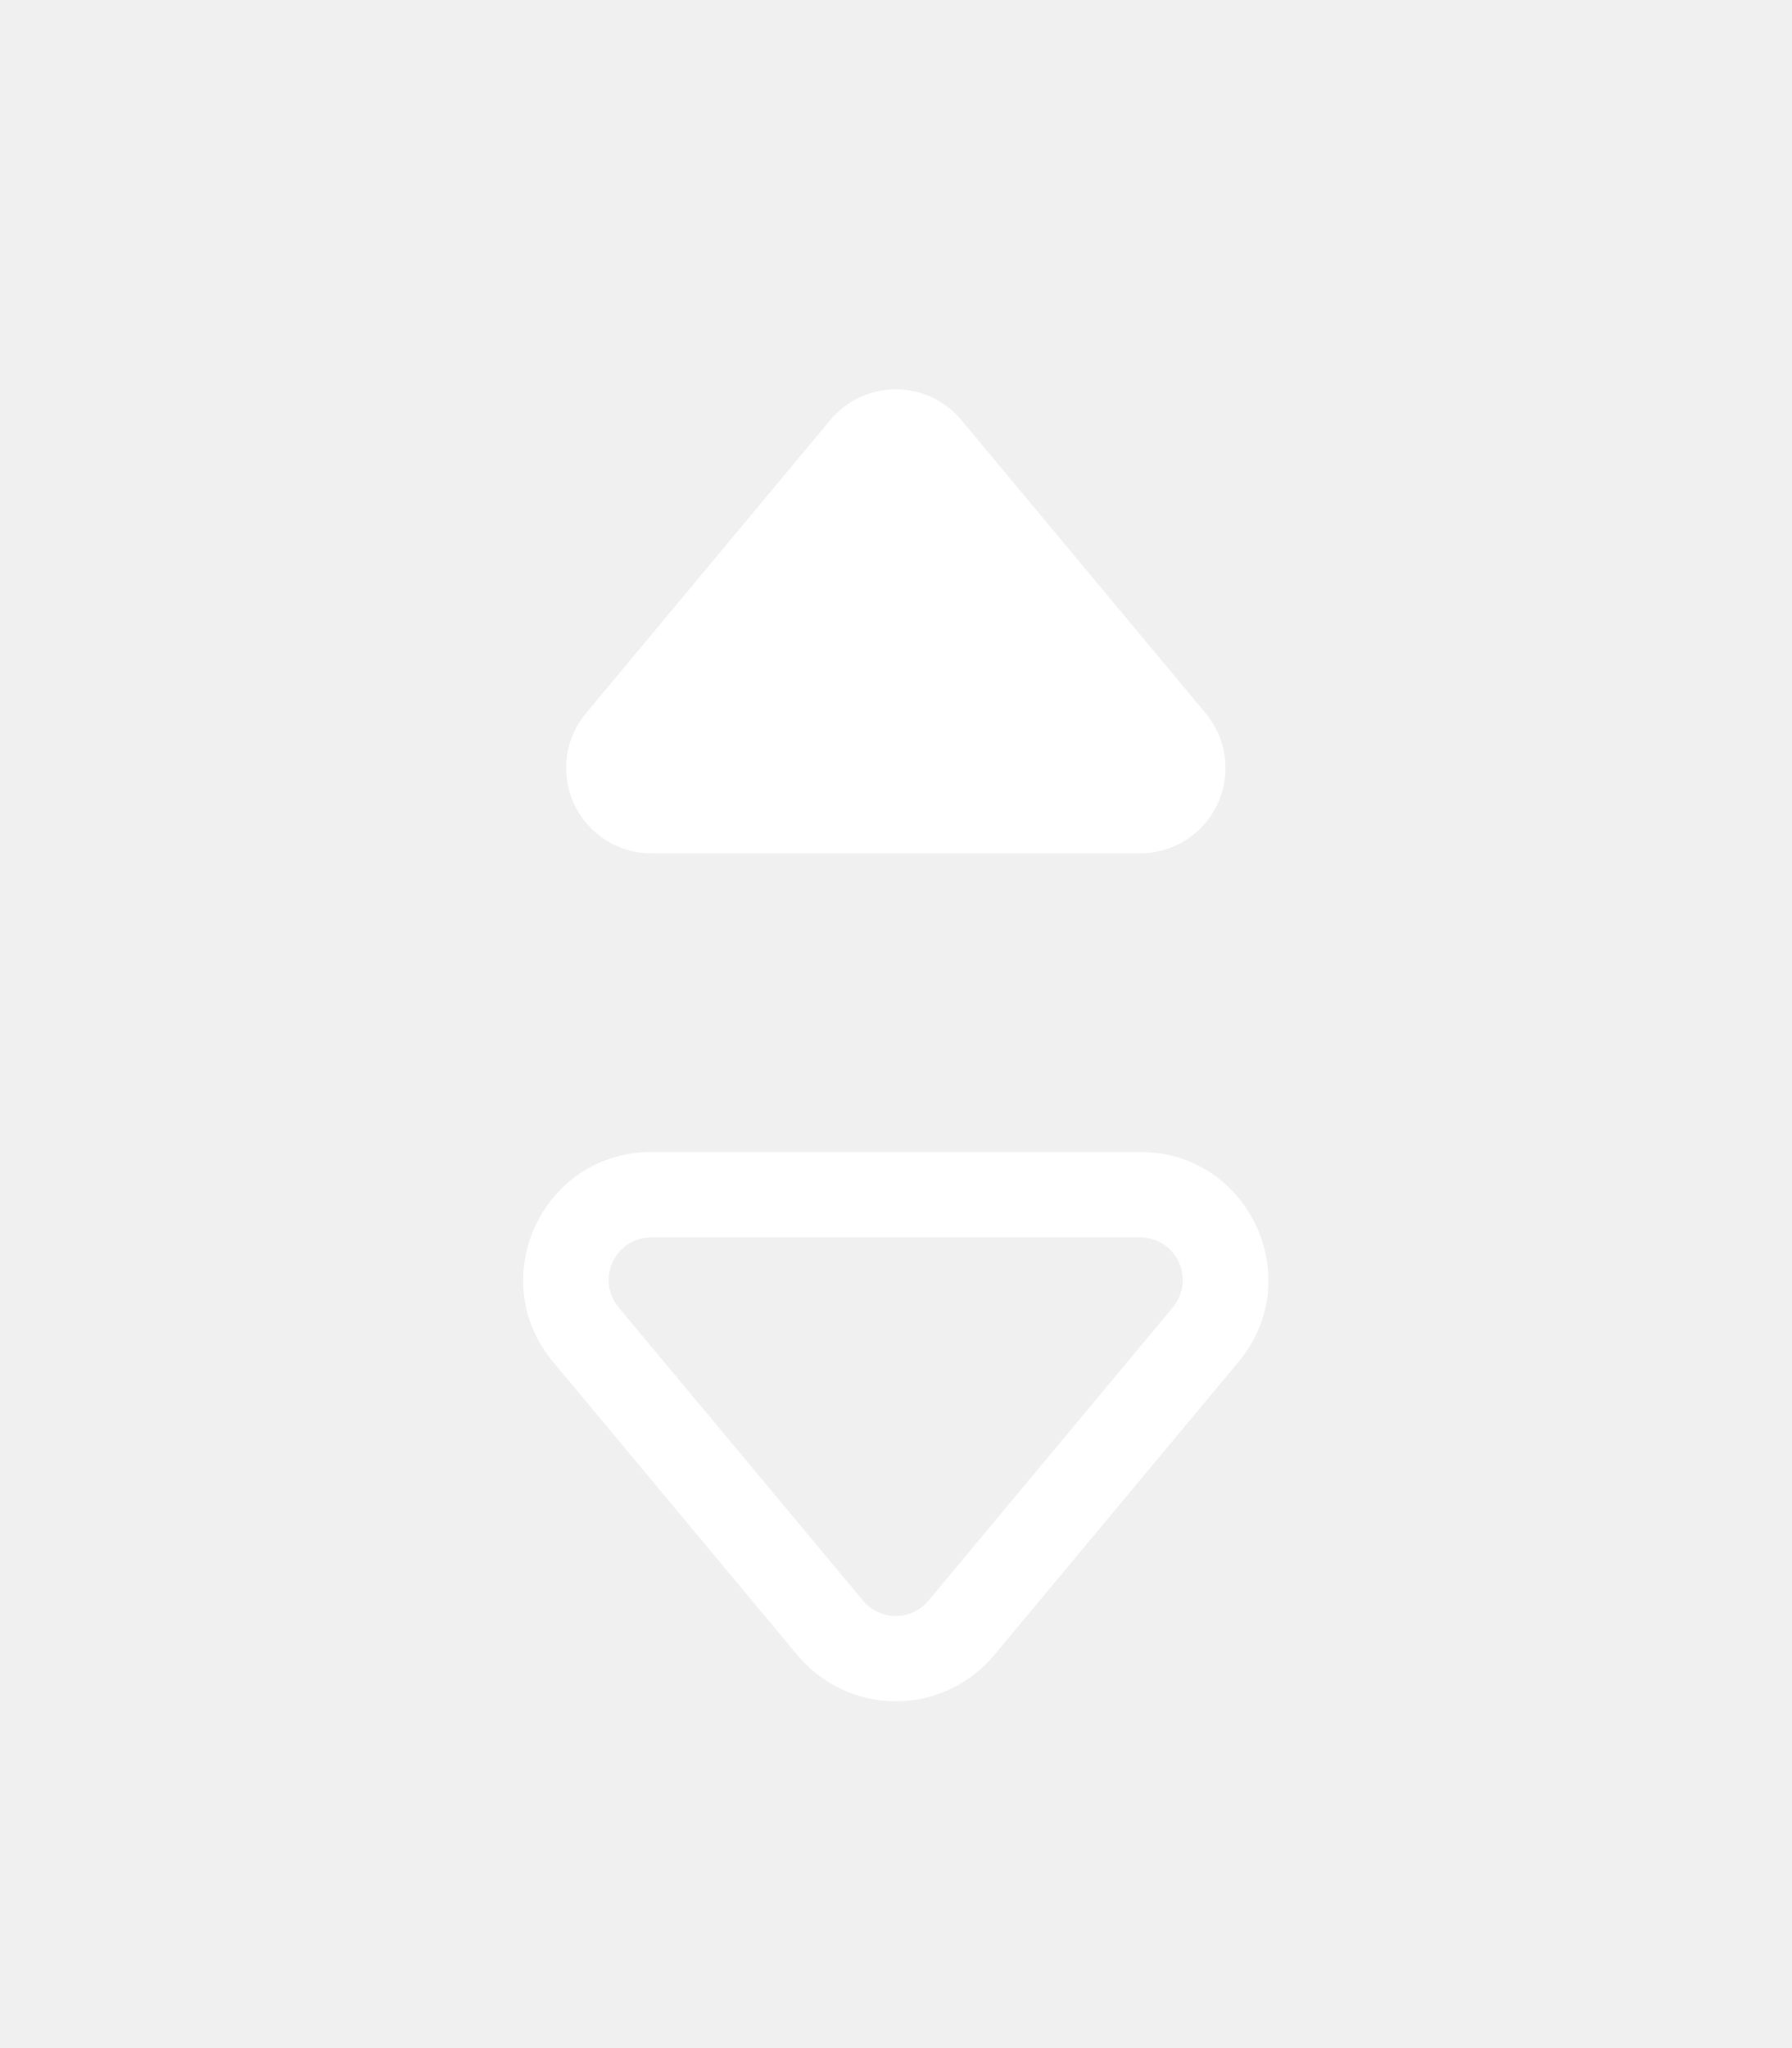
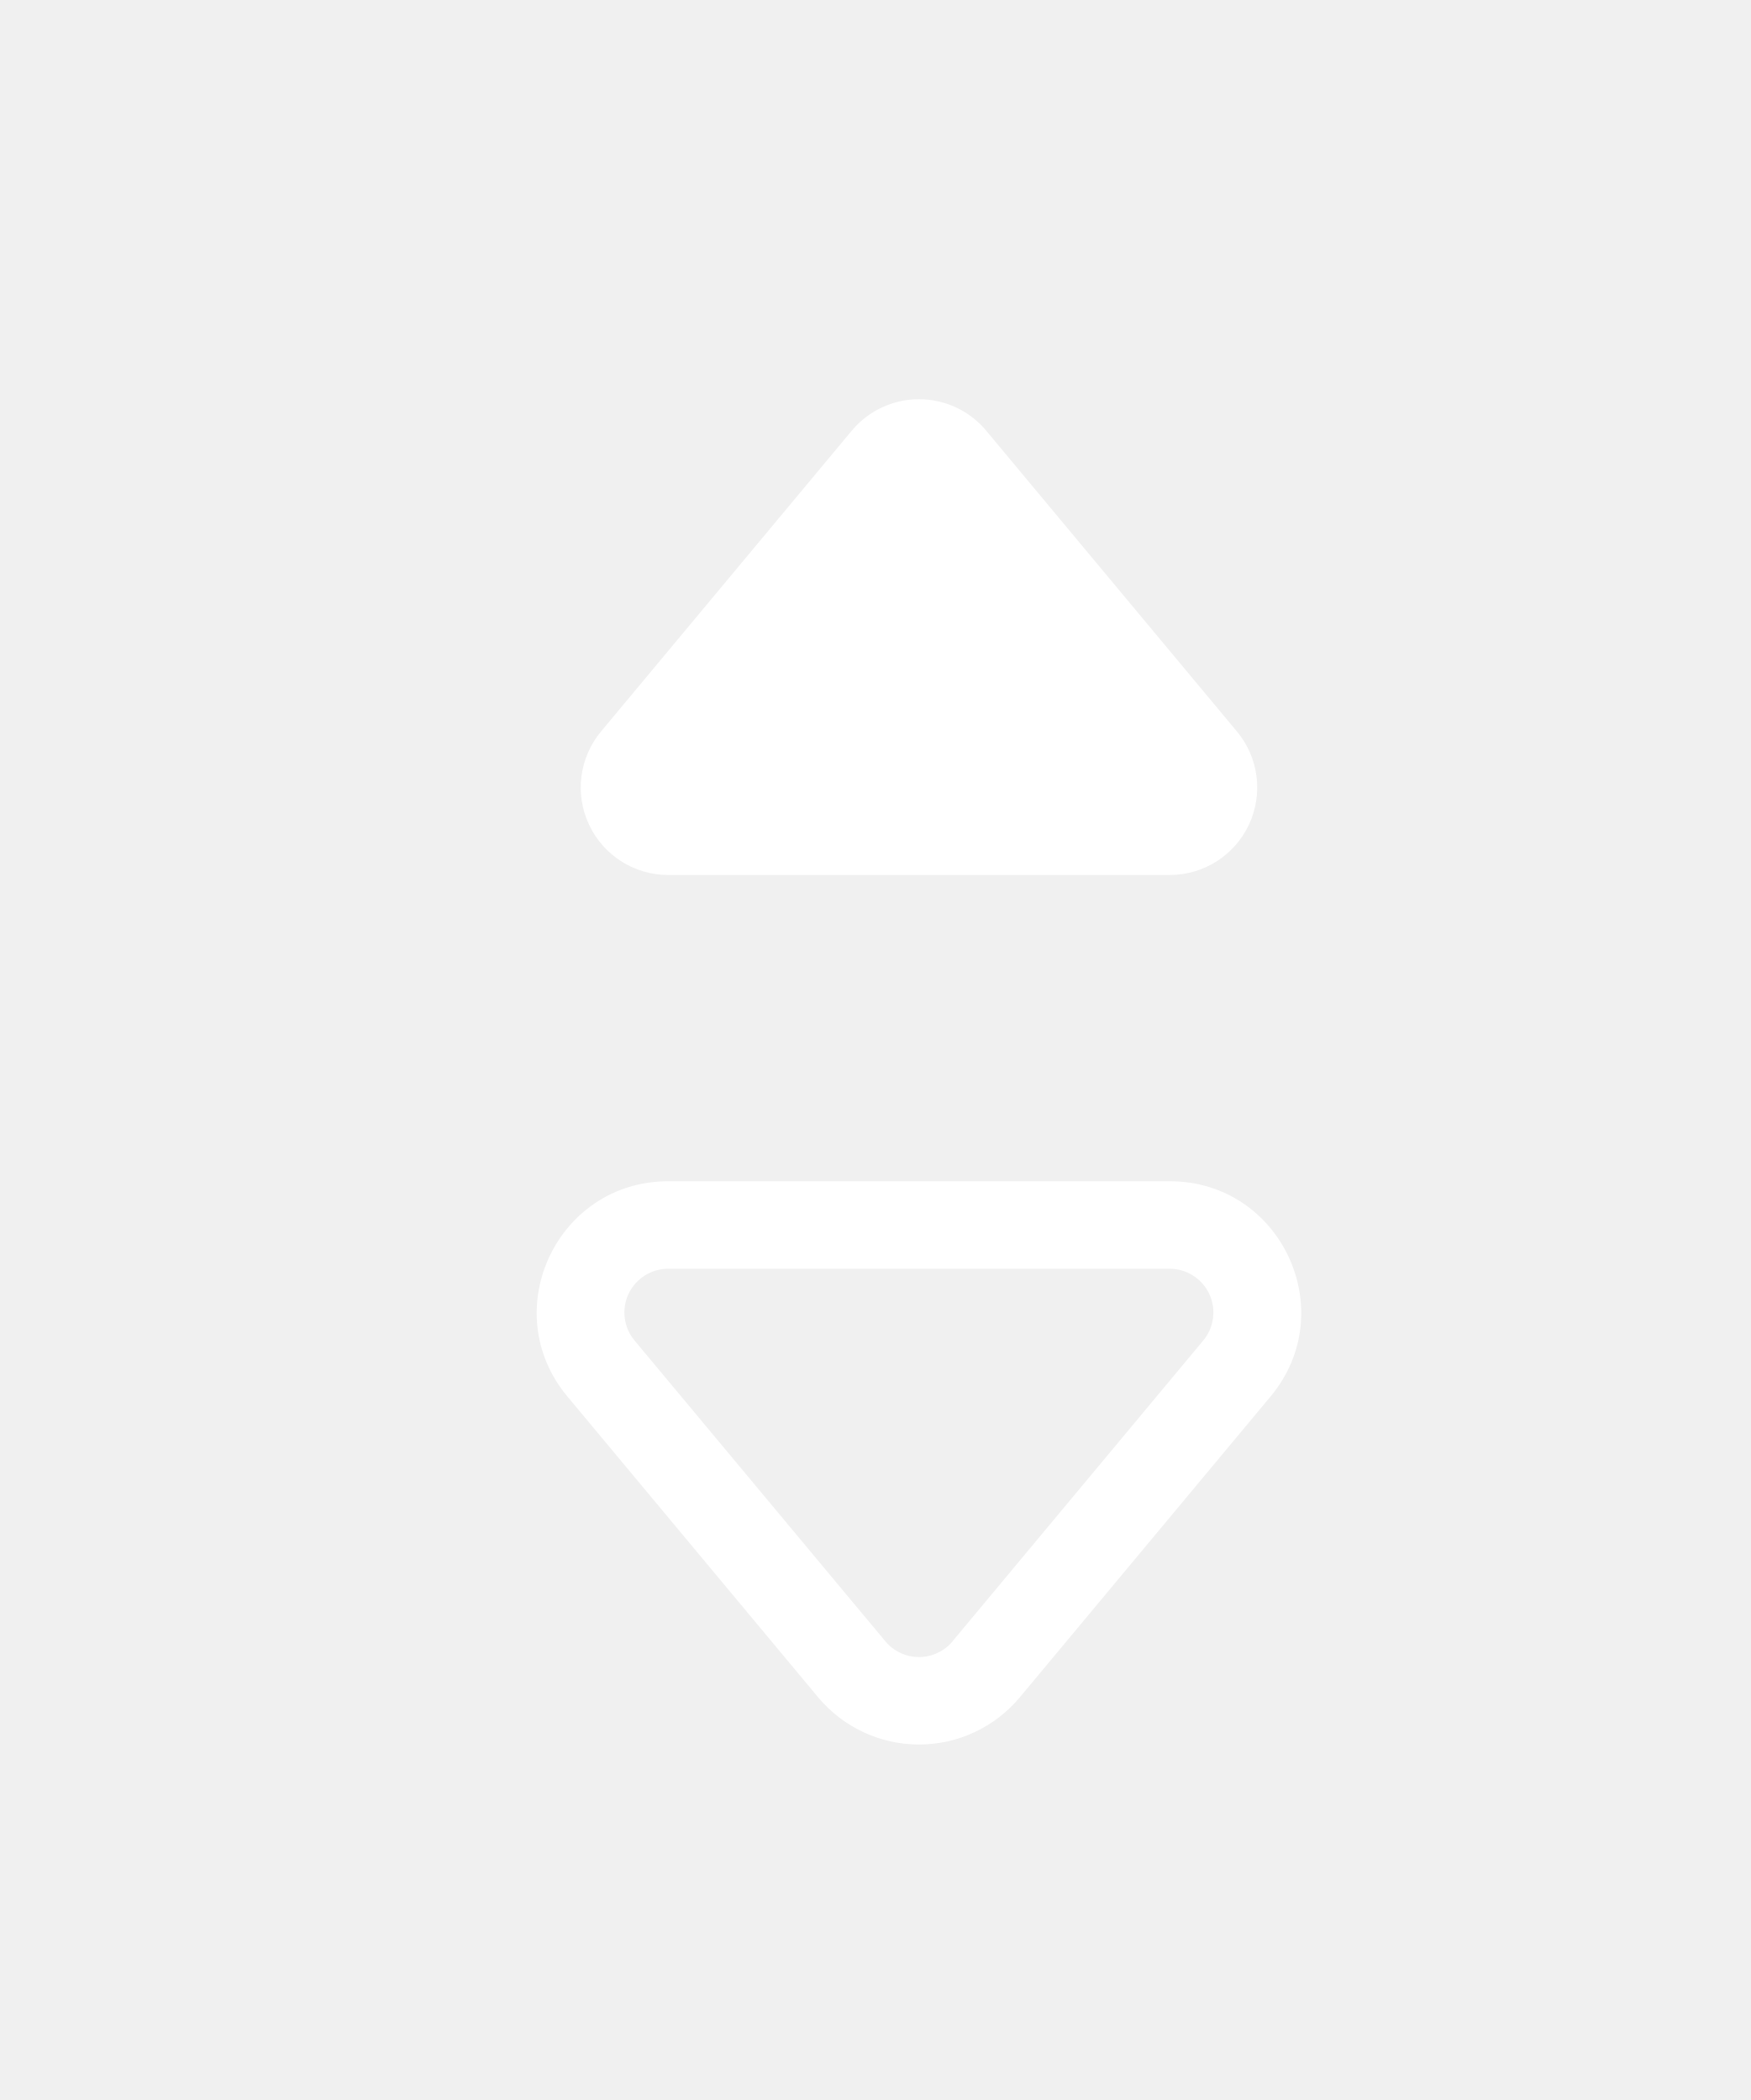
- <svg xmlns="http://www.w3.org/2000/svg" width="21" height="24" viewBox="0 0 21 24" fill="none">
+ <svg xmlns="http://www.w3.org/2000/svg" width="20" height="24" viewBox="0 0 20 24" fill="none">
  <path fill-rule="evenodd" clip-rule="evenodd" d="M9.732 4.922 6.867 8.36A1 1 0 0 0 7.635 10h5.73a1 1 0 0 0 .768-1.64l-2.865-3.438a1 1 0 0 0-1.536 0zm1.152 13.836a.5.5 0 0 1-.768 0L7.25 15.32a.5.5 0 0 1 .384-.82h5.73a.5.5 0 0 1 .384.82l-2.865 3.438zm-1.536.64a1.5 1.5 0 0 0 2.304 0l2.865-3.438c.814-.977.12-2.46-1.152-2.46h-5.73c-1.272 0-1.967 1.483-1.152 2.46l2.865 3.438z" fill="#fff" />
</svg>
